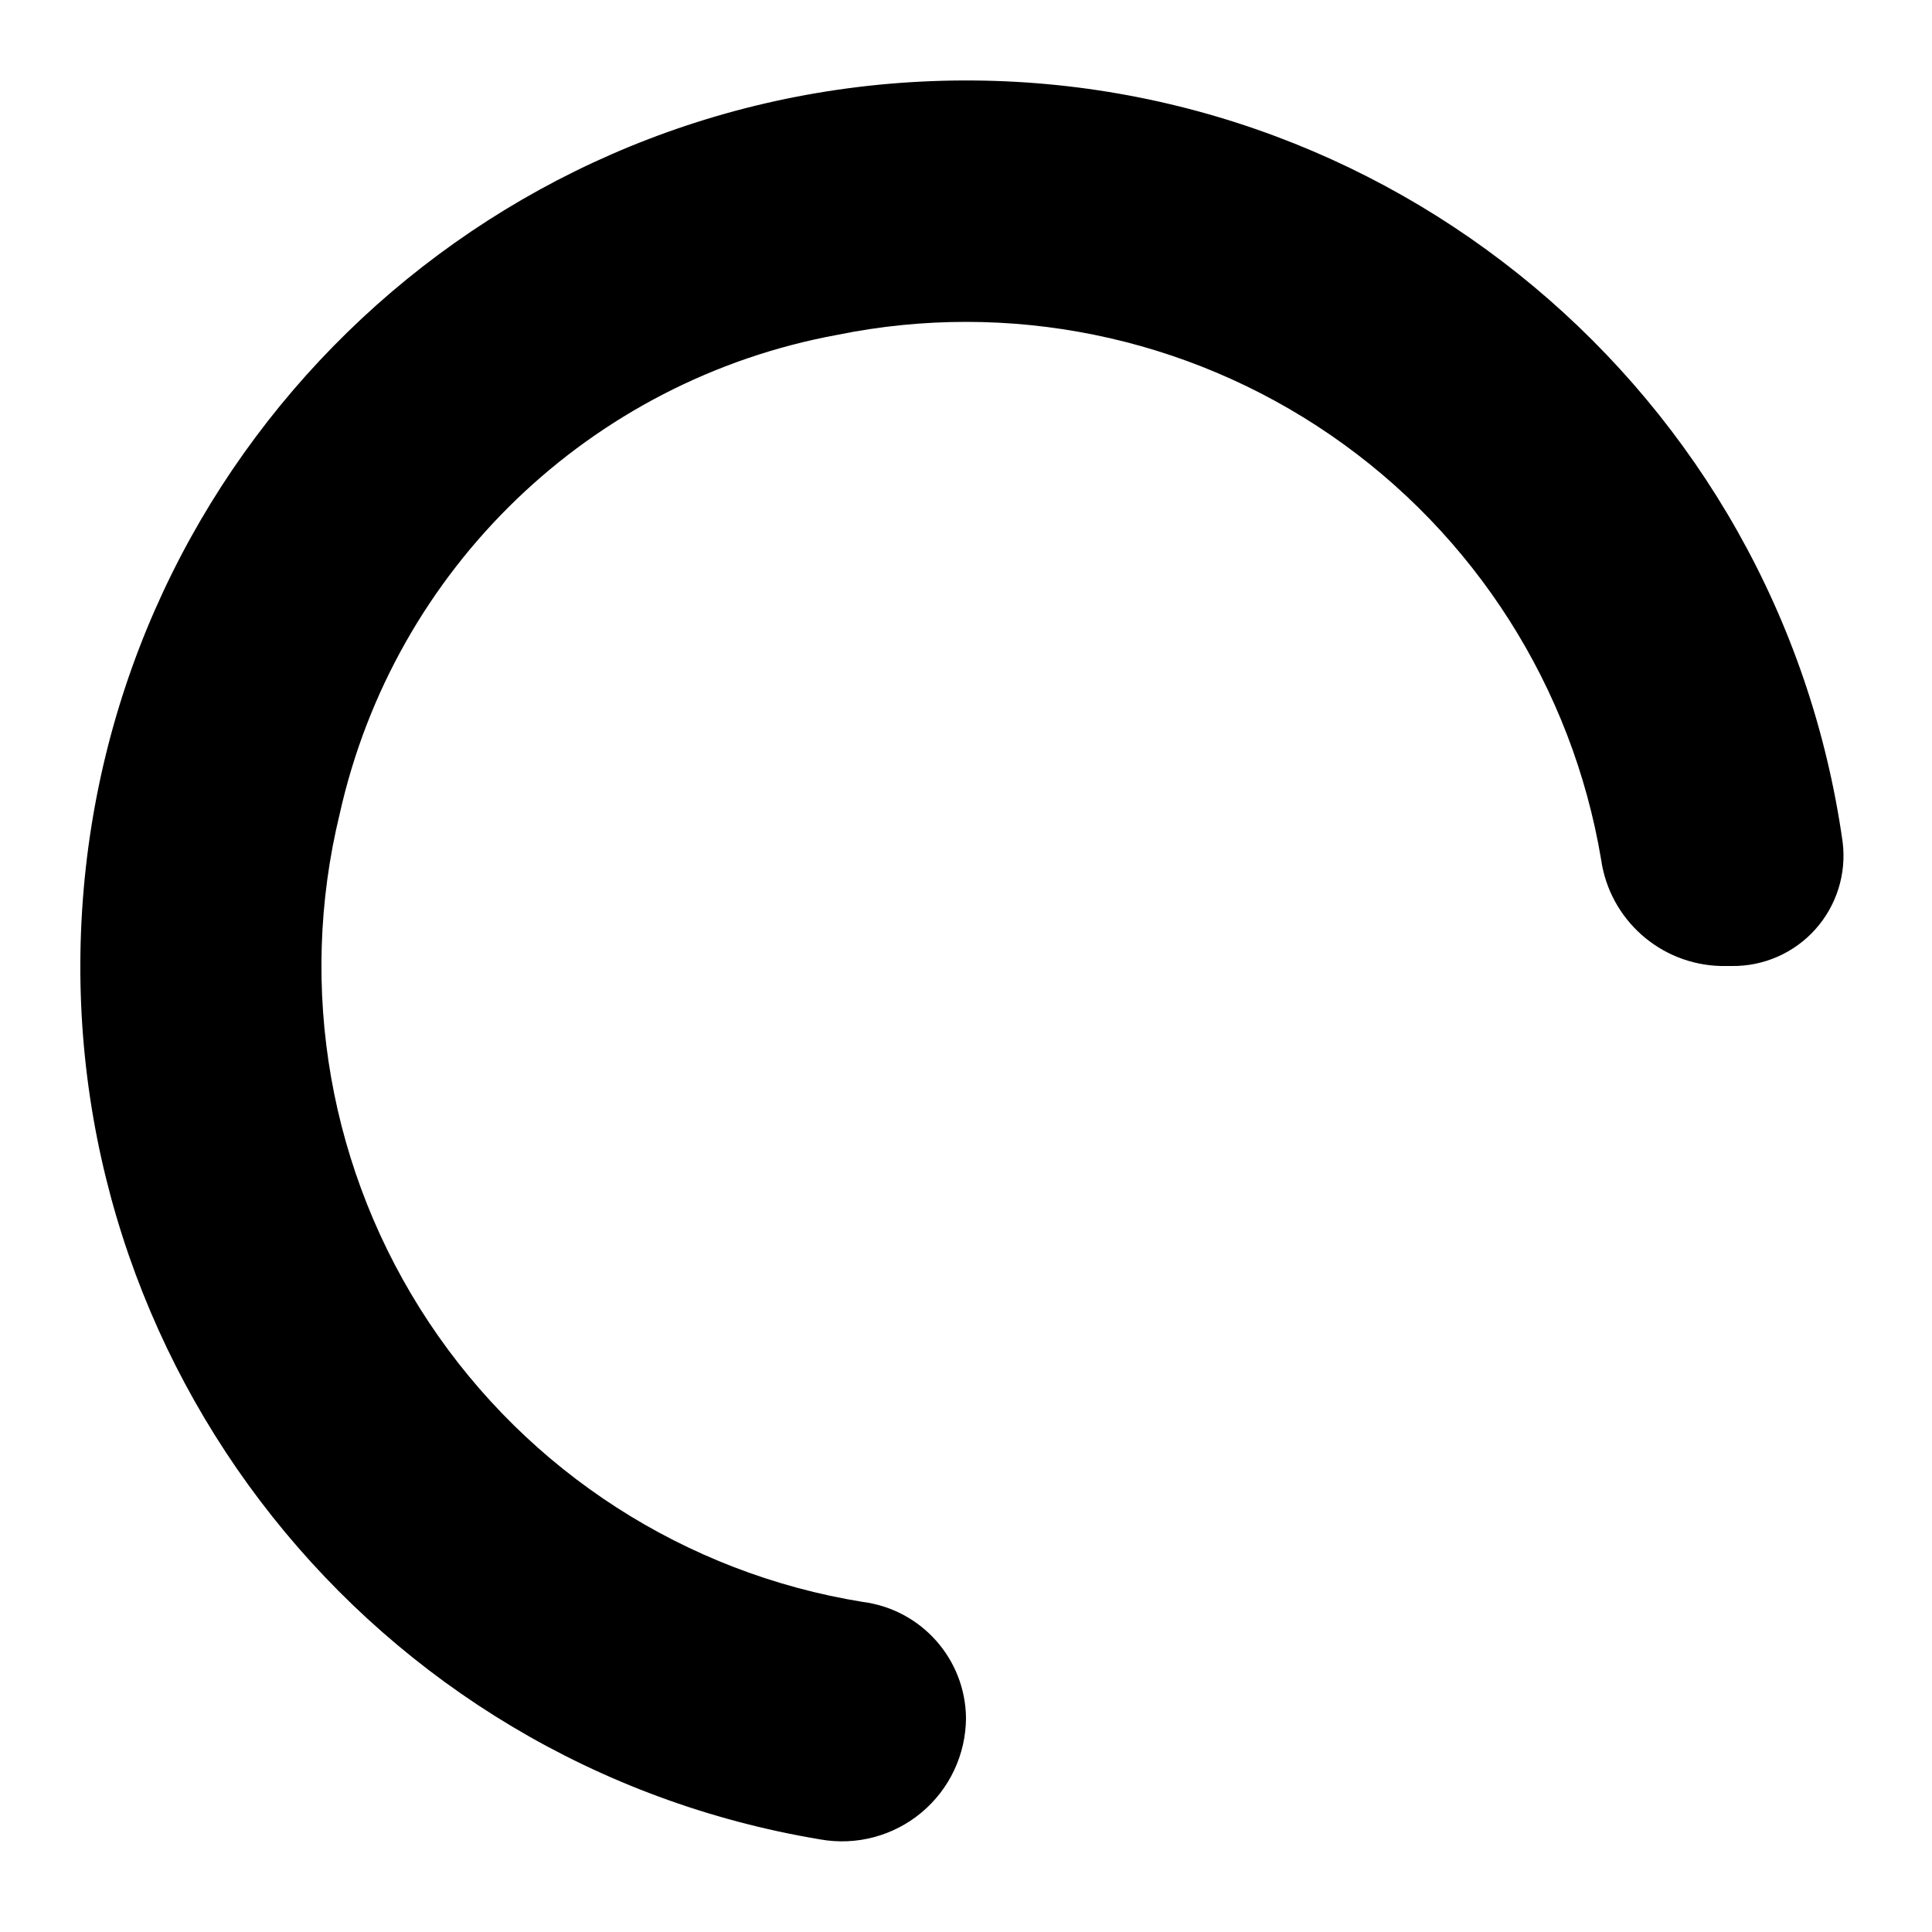
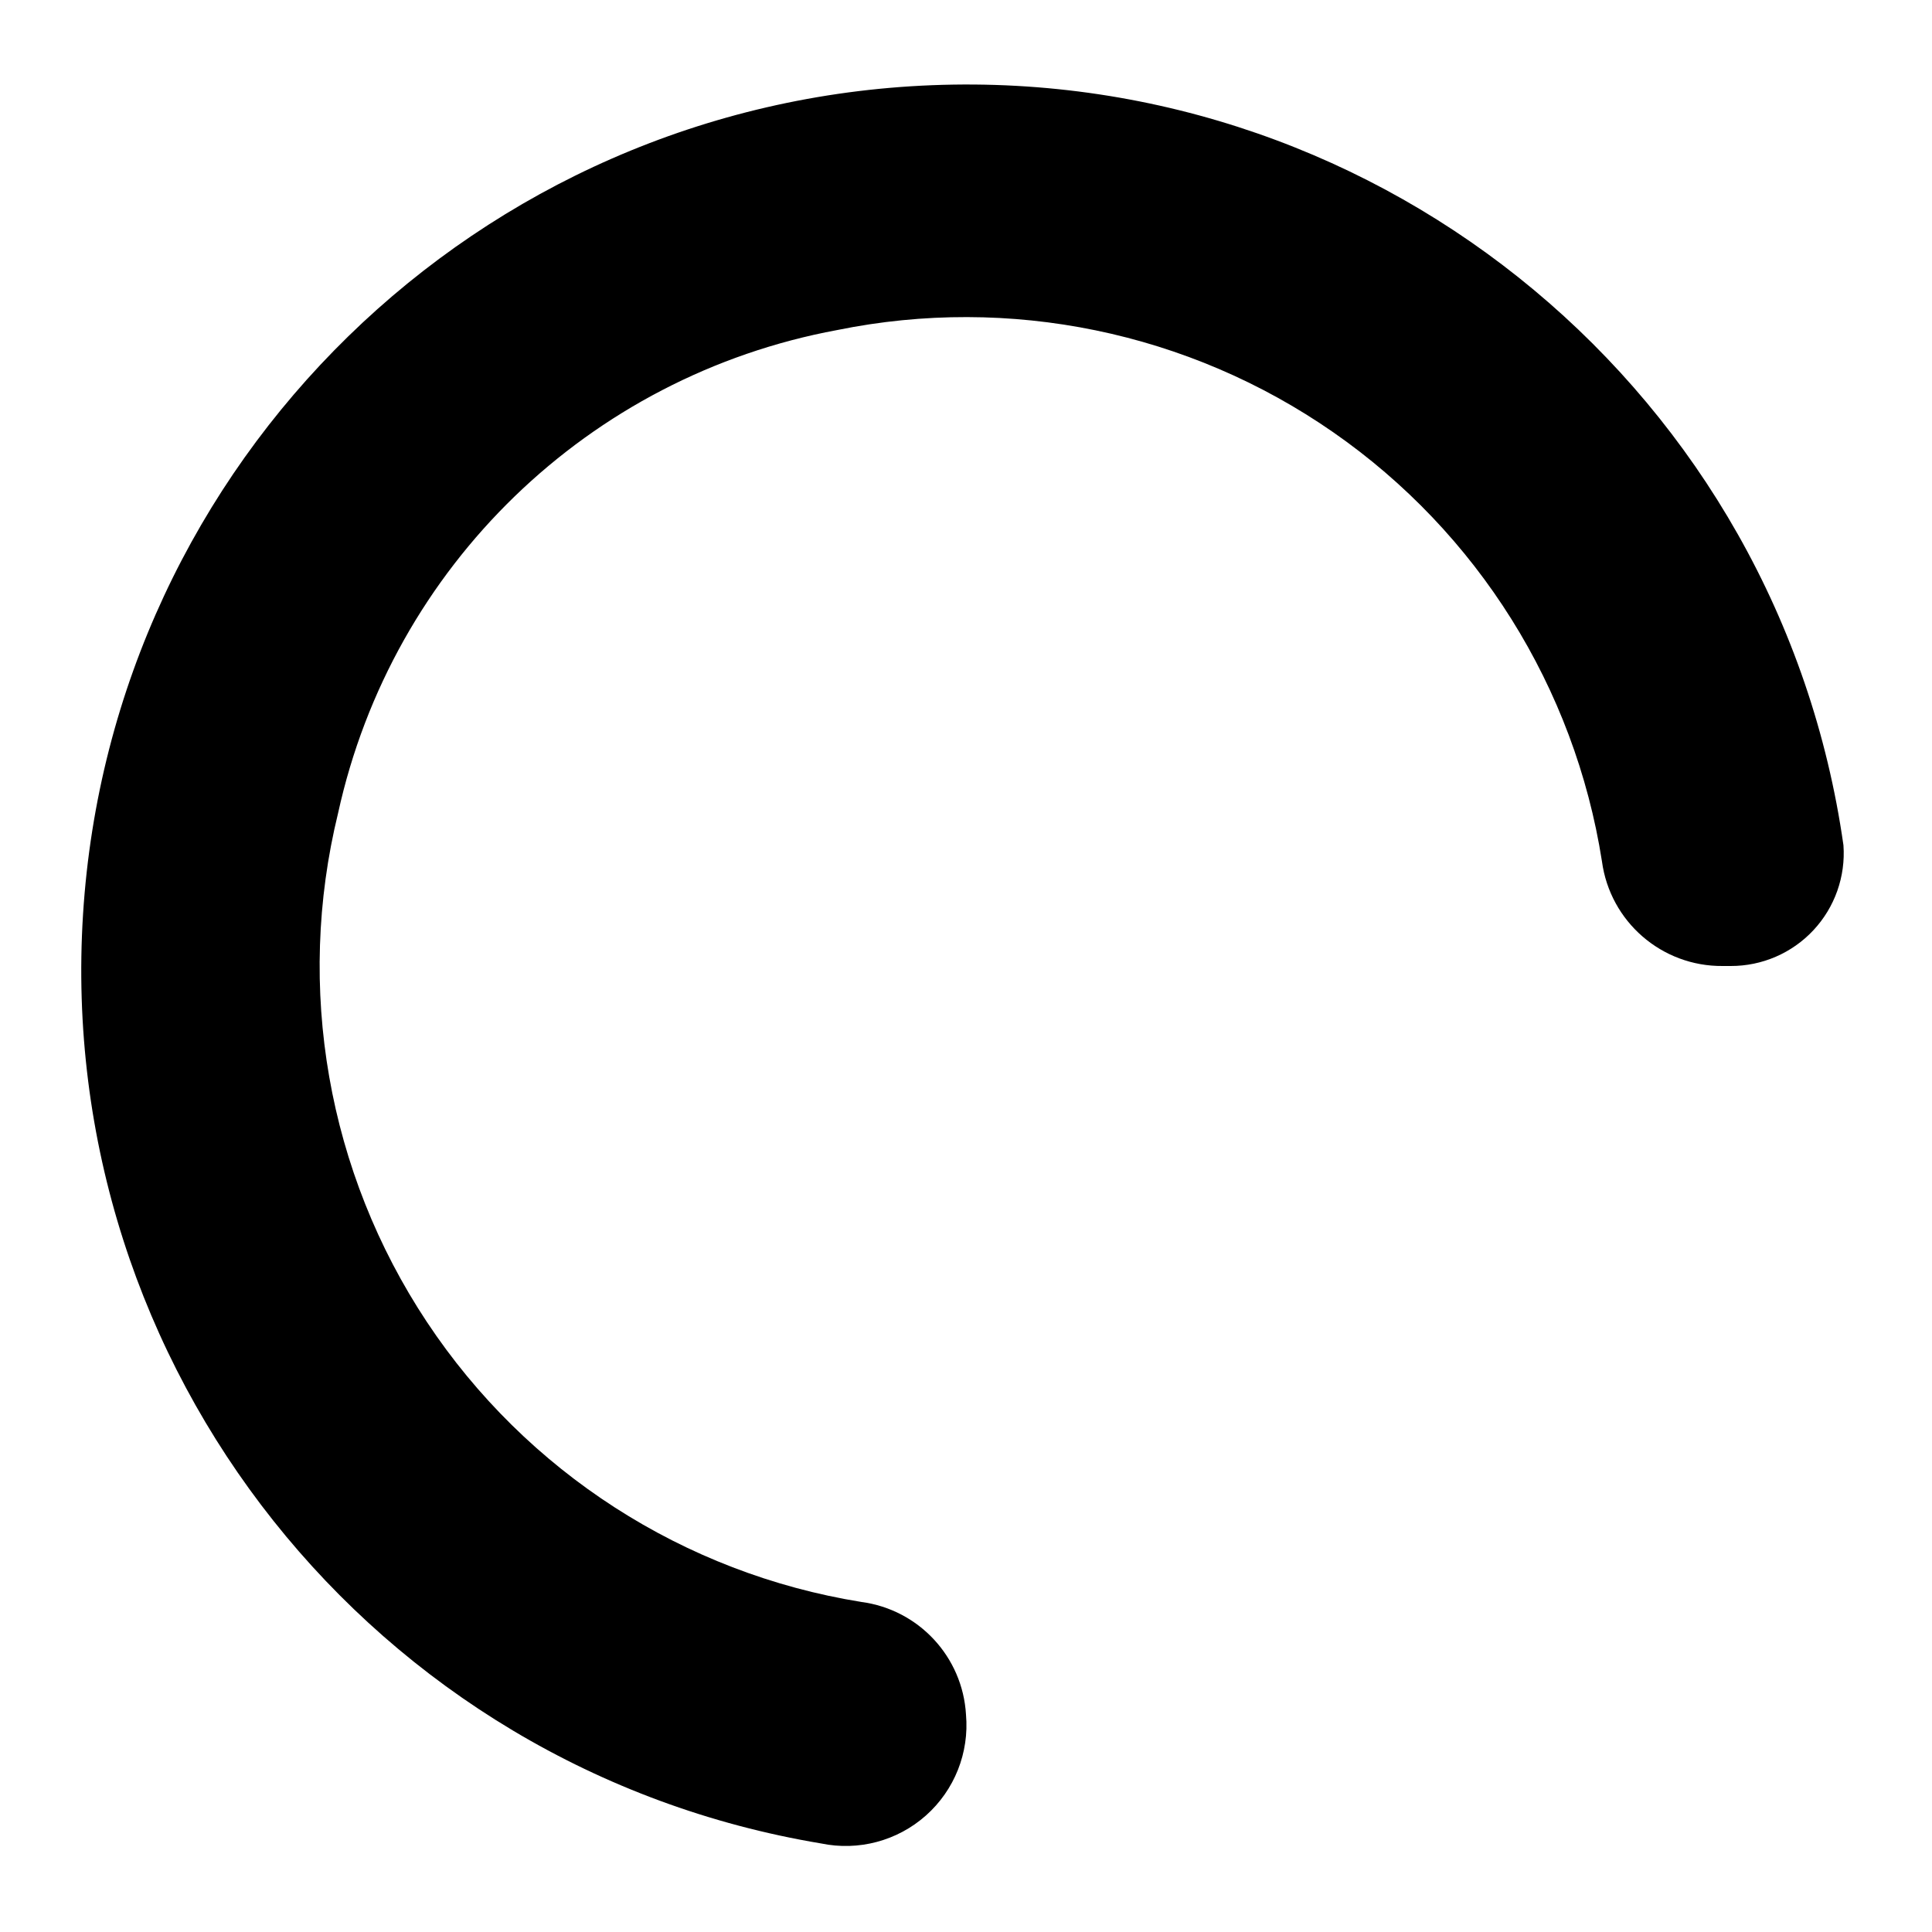
<svg xmlns="http://www.w3.org/2000/svg" viewBox="0 0 24 24">
-   <path d="M10.72,19.9a8,8,0,0,1-6.5-9.79A7.77,7.77,0,0,1,10.4,4.16a8,8,0,0,1,9.49,6.52A1.54,1.54,0,0,0,21.38,12h.13a1.37,1.37,0,0,0,1.38-1.54,11,11,0,1,0-12.7,12.39A1.54,1.54,0,0,0,12,21.34h0A1.47,1.47,0,0,0,10.72,19.9Z" fill="inherit" />
+   <path d="M10.7 19.9a8 8 0 0 1-6.5-9.8 7.8 7.8 0 0 1 6.2-6 8 8 0 0 1 9.5 6.6 1.5 1.5 0 0 0 1.5 1.3h.1a1.4 1.4 0 0 0 1.4-1.5 11 11 0 1 0-12.7 12.4 1.5 1.5 0 0 0 1.8-1.6 1.5 1.5 0 0 0-1.3-1.4Z" fill="inherit" />
</svg>
